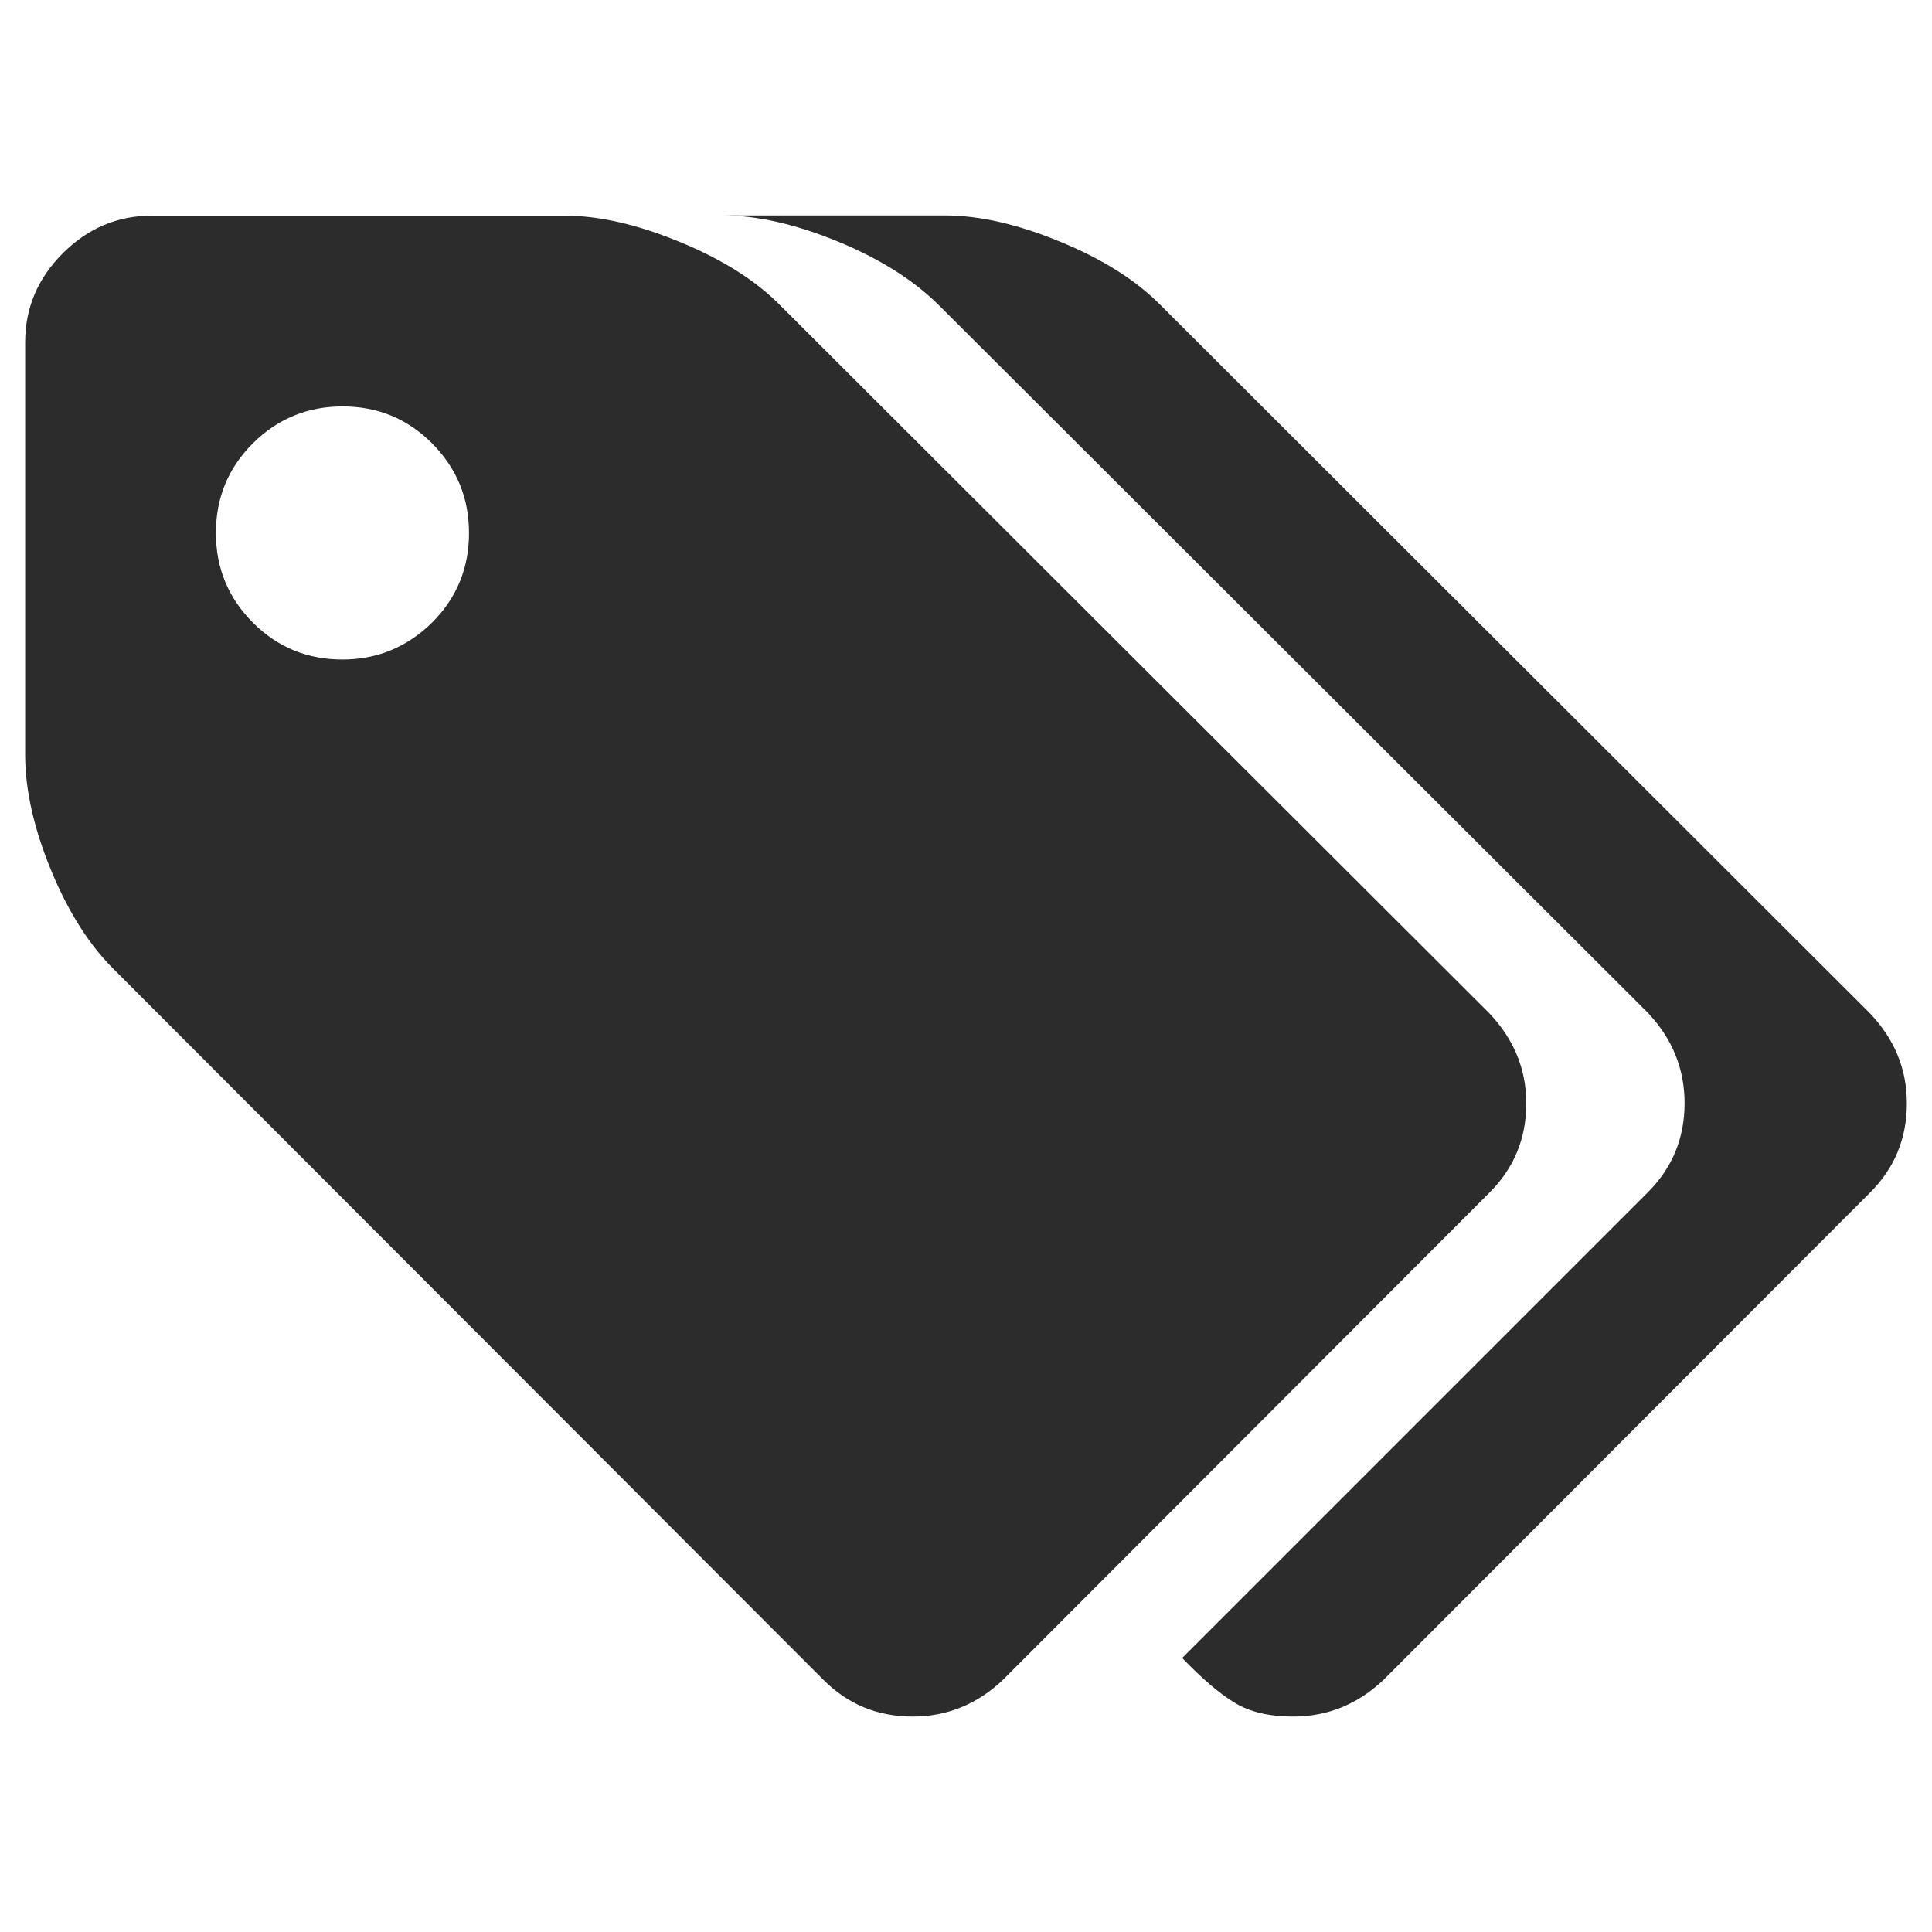
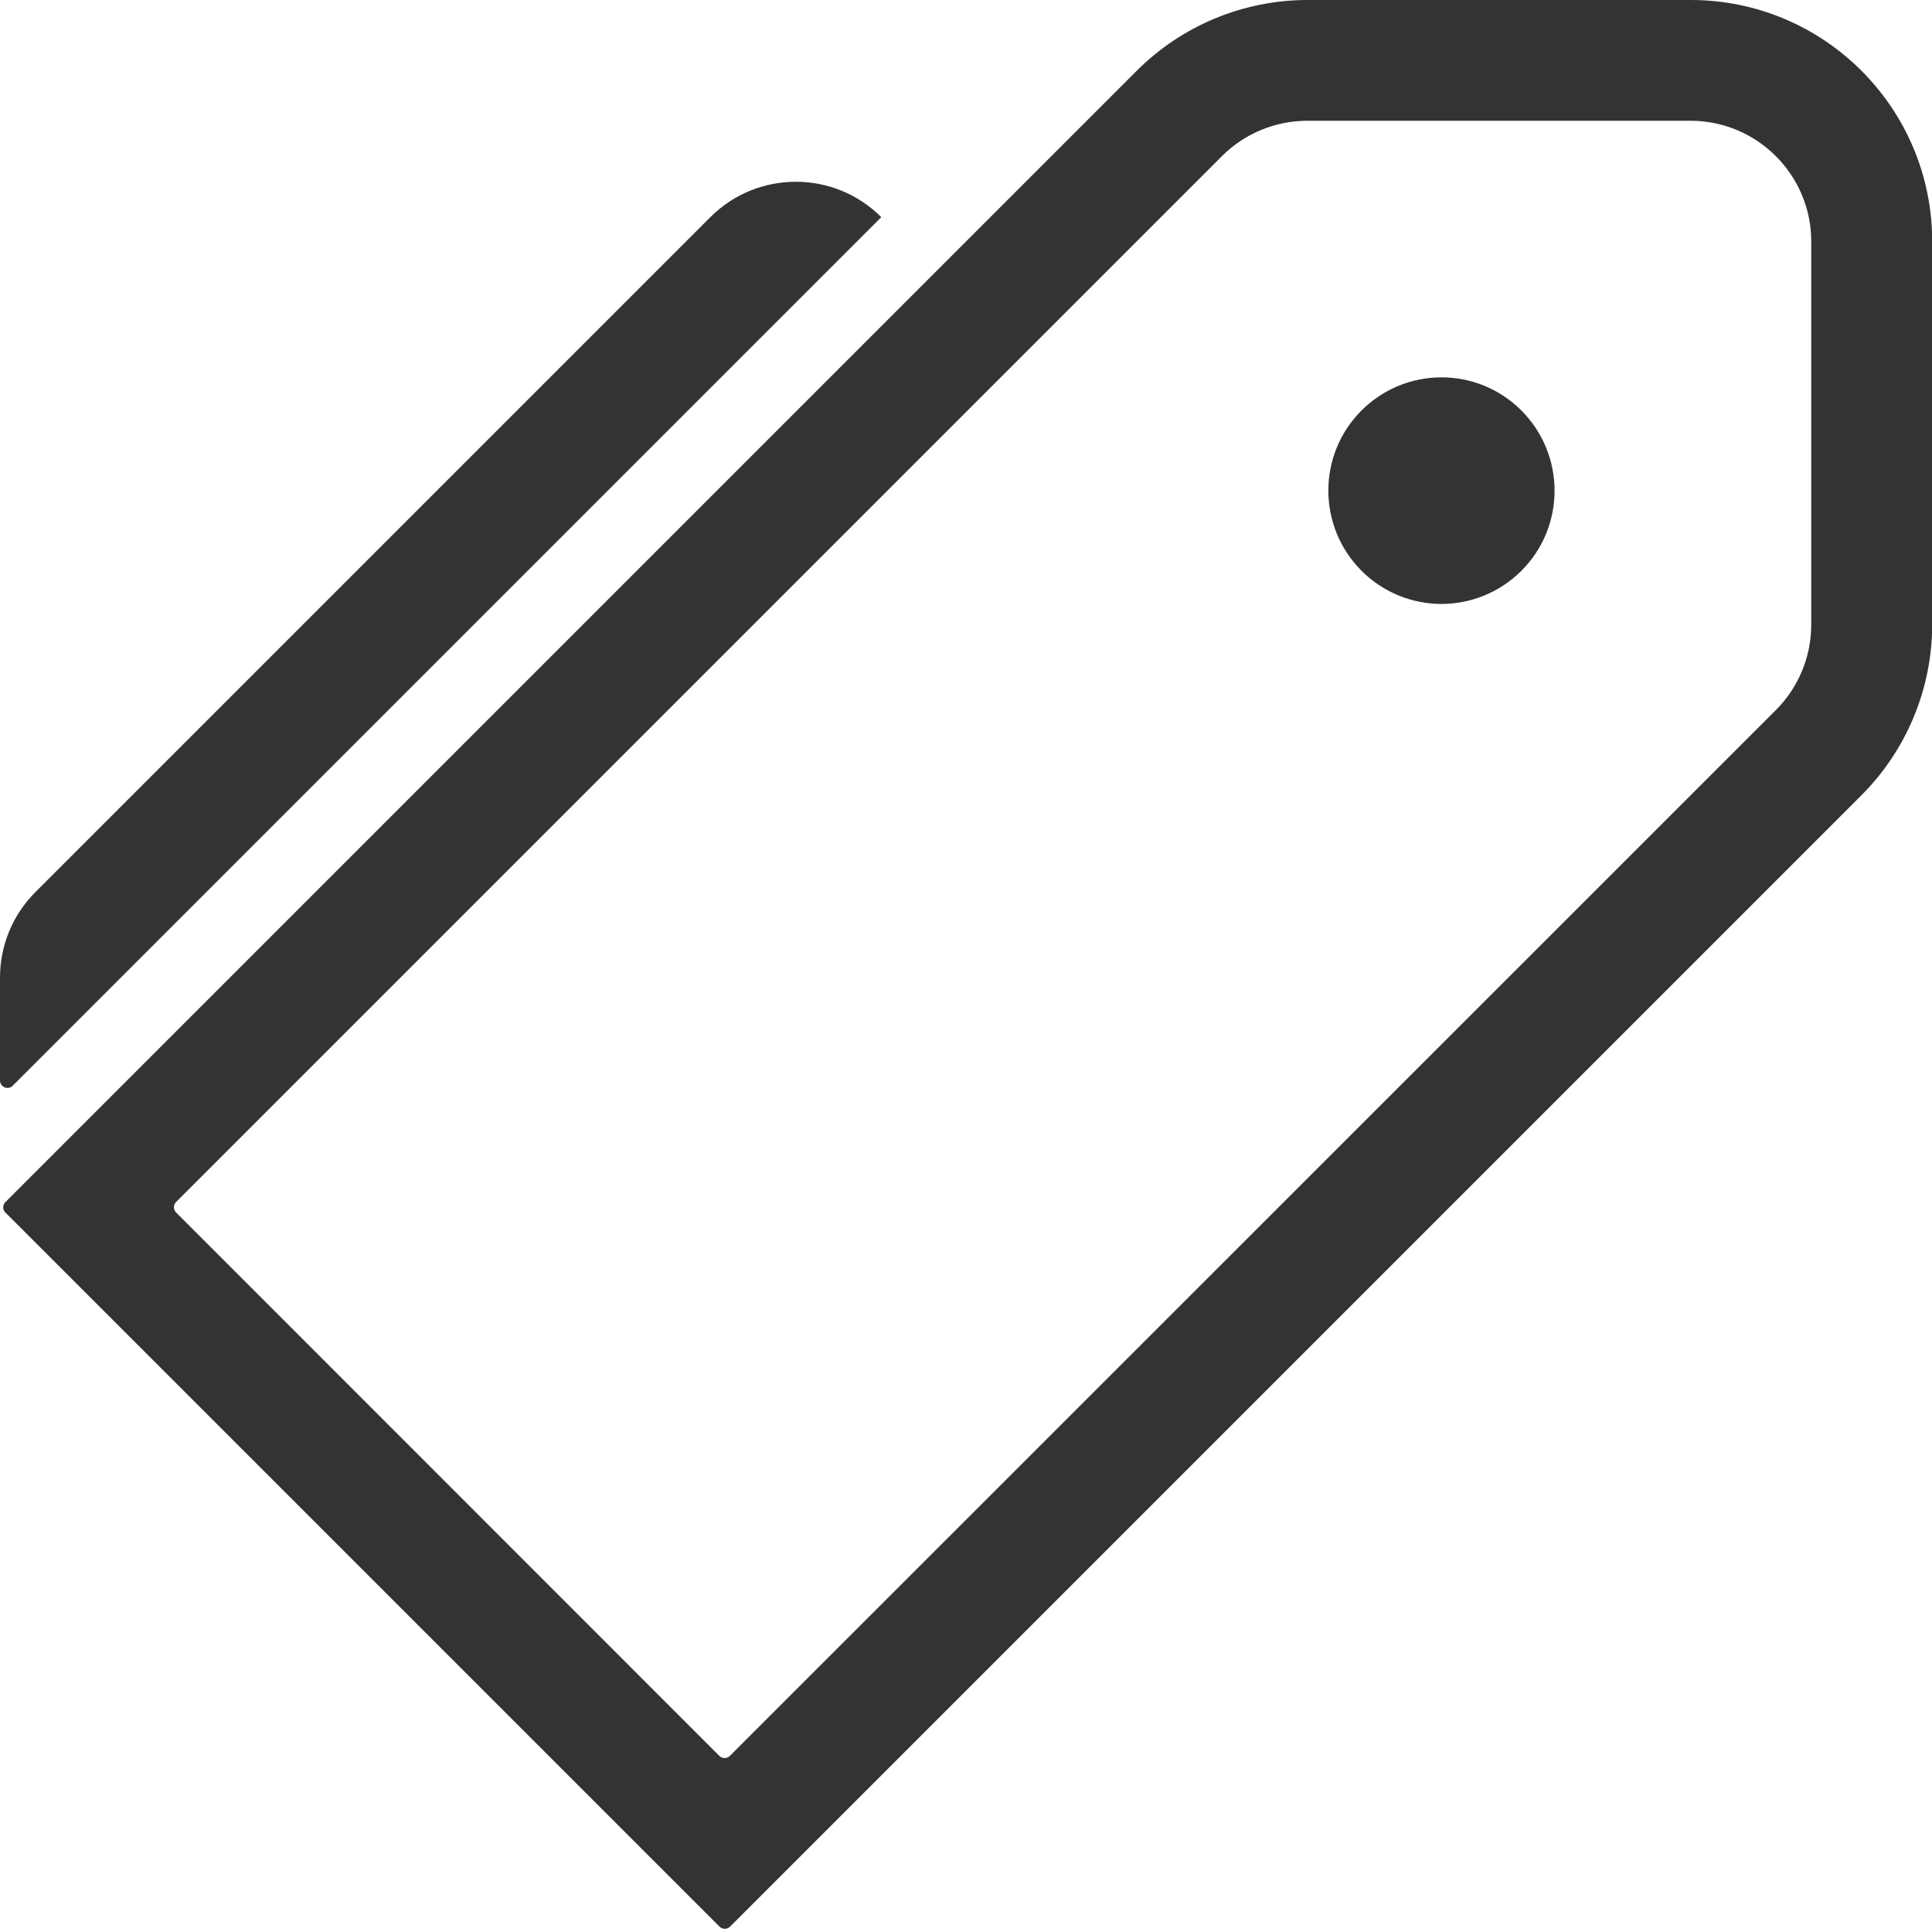
<svg xmlns="http://www.w3.org/2000/svg" class="icon" width="200px" height="200.00px" viewBox="0 0 1024 1024" version="1.1">
-   <path fill="#2c2c2c" d="M808.957 584.806c0 18.575-6.483 34.283-19.448 47.249L531.573 890.365c-13.713 12.965-29.671 19.448-47.872 19.448-18.575 0-34.283-6.483-47.249-19.448L61.079 514.493c-13.339-12.965-24.684-30.668-33.909-52.984S13.332 418.624 13.332 400.049V181.507c0-18.201 6.607-33.909 19.947-47.249s29.047-19.947 47.249-19.947h218.541c18.575 0 39.021 4.737 61.336 13.963 22.44 9.225 40.267 20.445 53.482 33.909l375.497 374.874c12.965 13.713 19.573 29.546 19.573 47.748zM229.006 329.986c13.215-13.215 19.573-29.047 19.573-47.498 0-18.575-6.483-34.283-19.573-47.498-13.215-13.215-29.047-19.573-47.498-19.573s-34.283 6.483-47.498 19.573c-13.215 13.215-19.573 29.047-19.573 47.498 0 18.575 6.483 34.283 19.573 47.498 13.215 13.215 29.047 19.573 47.498 19.573s34.283-6.607 47.498-19.573z m781.663 254.82c0 18.575-6.483 34.283-19.448 47.249L733.284 890.365c-13.713 12.965-29.671 19.448-47.872 19.448-12.591 0-22.939-2.369-31.042-7.355-8.103-4.862-17.329-12.841-27.801-23.687l246.841-246.841c12.965-12.965 19.448-28.673 19.448-47.249 0-18.201-6.483-34.159-19.448-47.872L497.913 162.059c-13.339-13.339-31.167-24.684-53.482-33.909-22.44-9.225-42.885-13.963-61.336-13.963h117.561c18.575 0 39.021 4.737 61.336 13.963 22.44 9.225 40.267 20.445 53.482 33.909L990.971 536.933c13.215 13.838 19.697 29.671 19.697 47.872z" />
+   <path fill="#333333" d="M693 64h203c35.3 0 64 28.7 64 64v203c0 17-6.7 33.3-18.7 45.3L386.9 930.6c-1.6 1.6-4.1 1.6-5.7 0L93.4 642.7c-1.6-1.6-1.6-4.1 0-5.7L647.7 82.7C659.7 70.7 676 64 693 64zM2.9 642.7l378.4 378.4c1.6 1.6 4.1 1.6 5.7 0l599.6-599.6c24-24 37.5-56.6 37.5-90.5V128c0-70.7-57.3-128-128-128H693c-33.9 0-66.5 13.5-90.5 37.5L2.9 637.1c-1.6 1.6-1.6 4.1 0 5.6zM764 200c-15.4 0-30.7 5.9-42.4 17.6-23.4 23.4-23.4 61.4 0 84.9 11.7 11.7 27.1 17.6 42.4 17.6s30.7-5.9 42.4-17.6c23.4-23.4 23.4-61.4 0-84.9-11.7-11.7-27-17.6-42.4-17.6zM467.1 115.1L6.8 575.4c-2.5 2.6-6.8 0.8-6.8-2.8v-54.4c0-17 6.7-33.3 18.7-45.3L376.6 115c25-24.9 65.5-24.9 90.5 0.1z" />
</svg>
